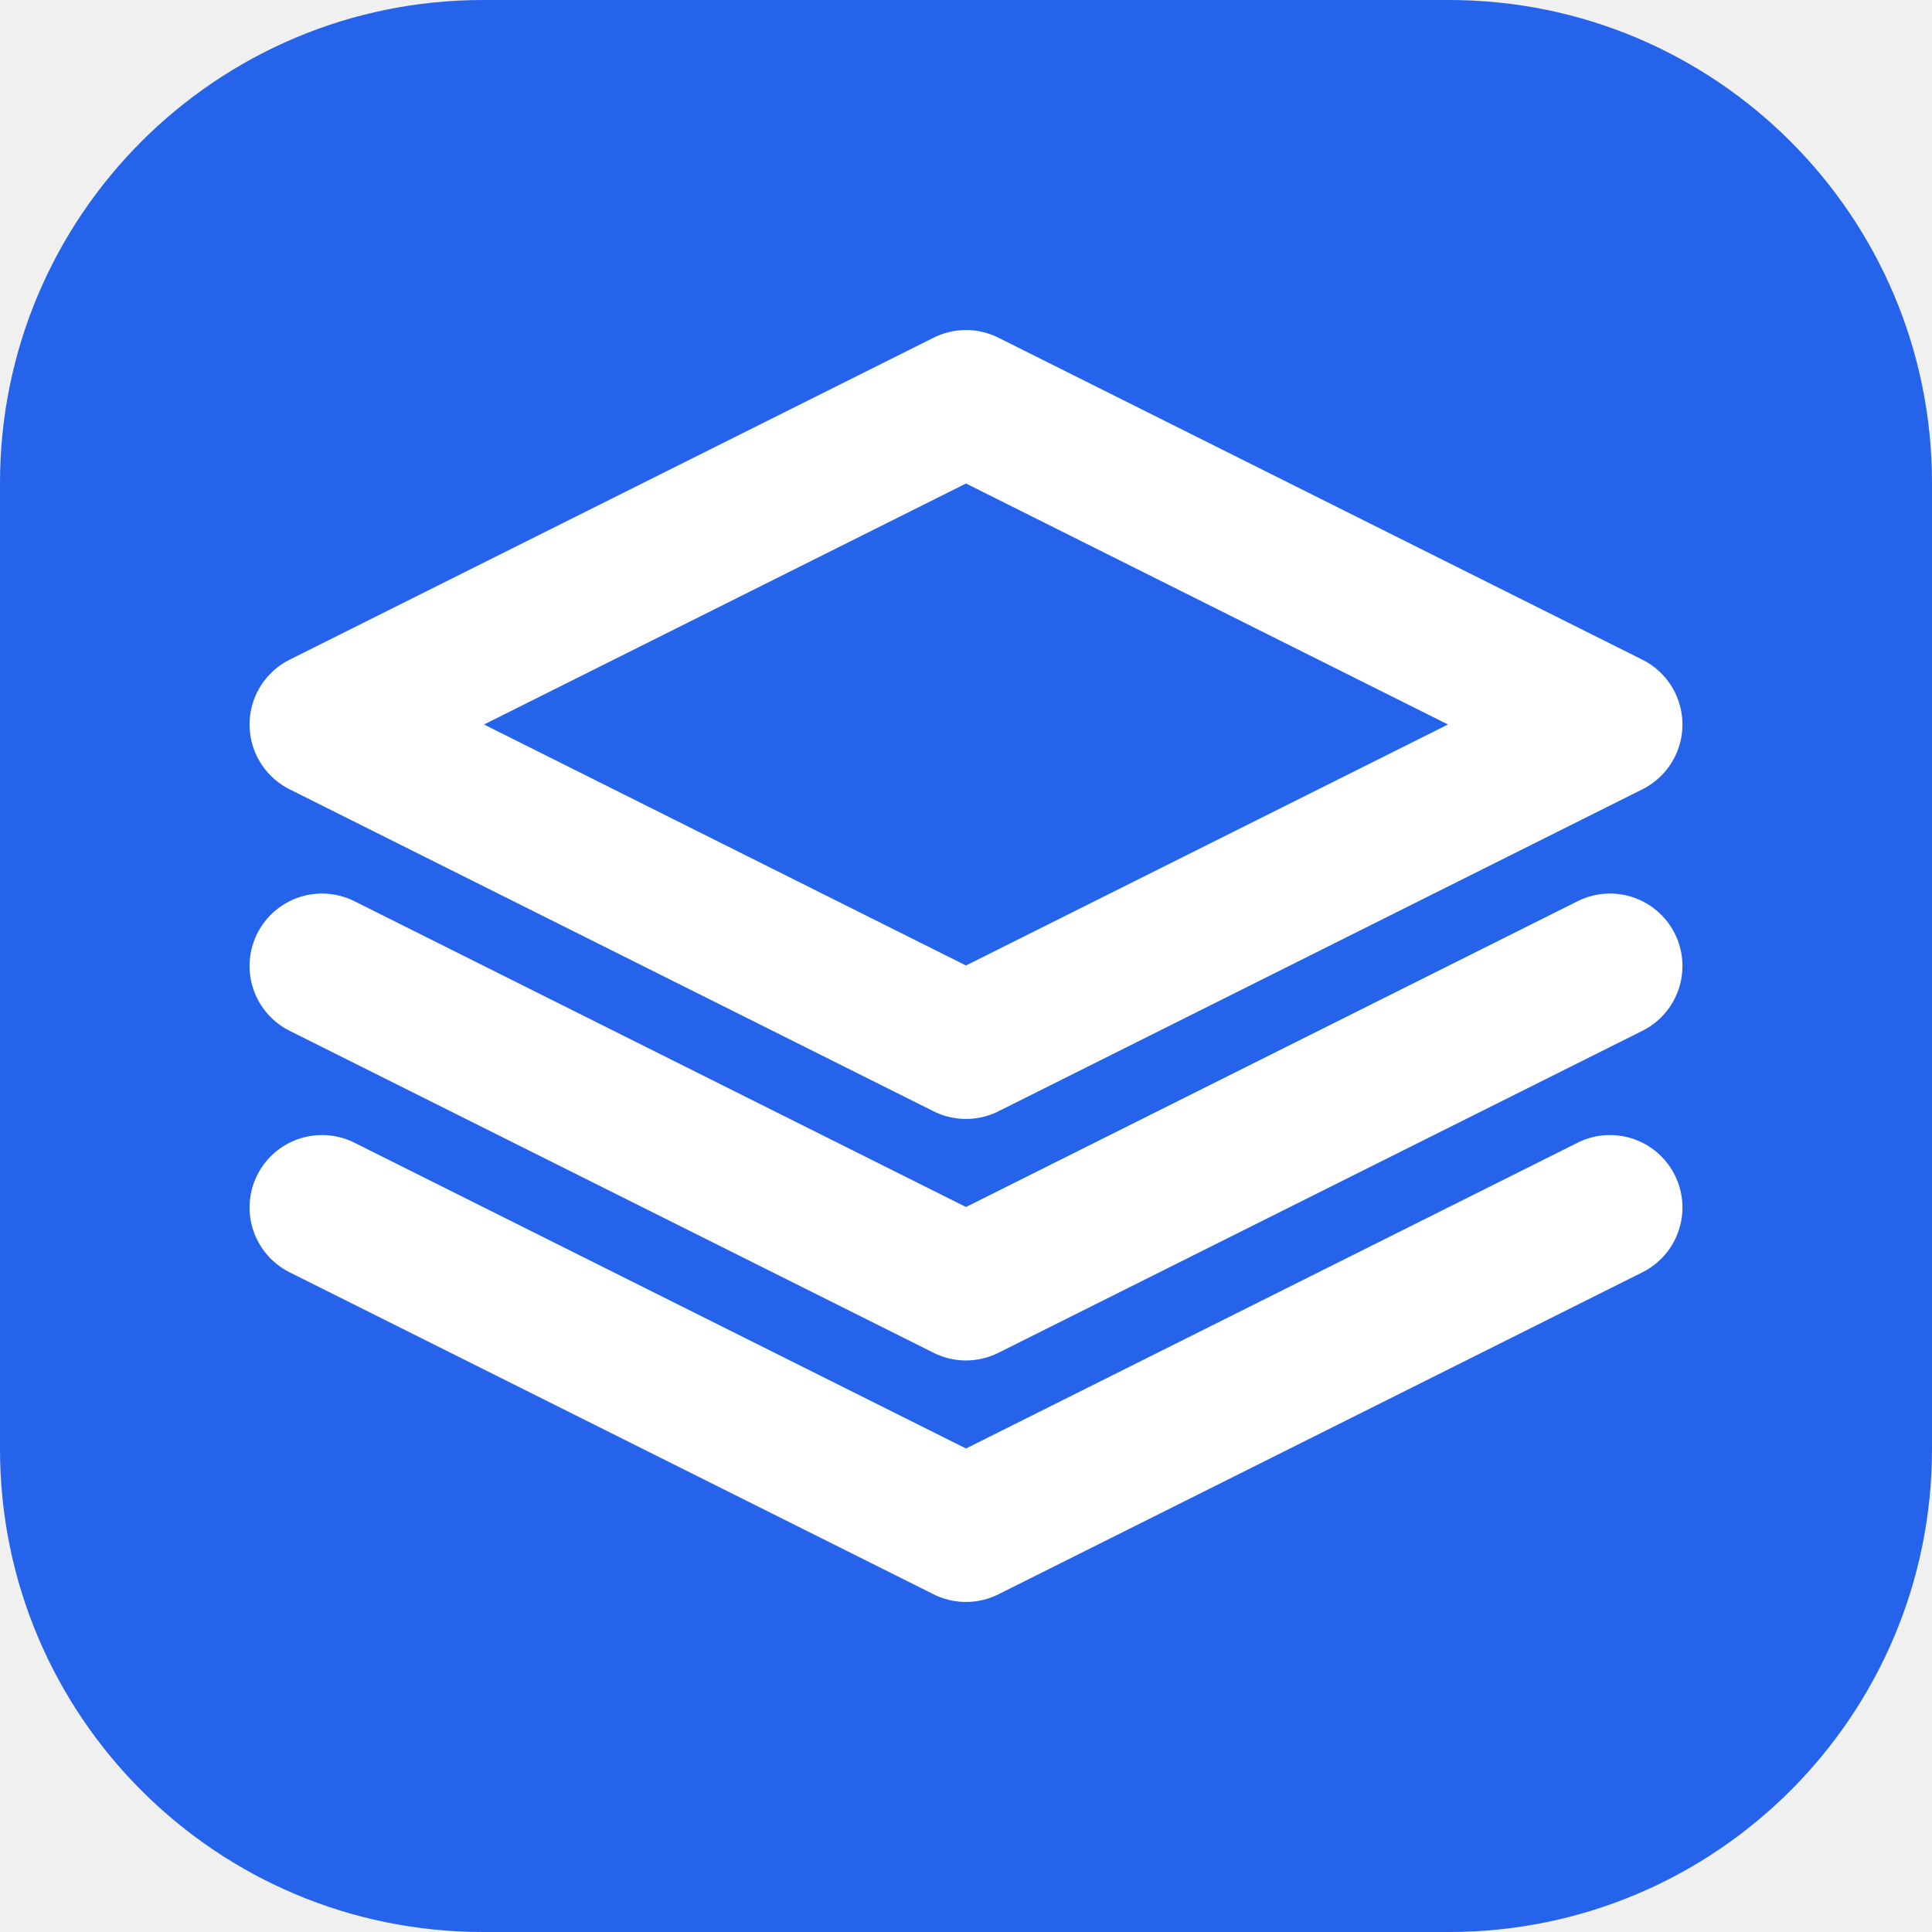
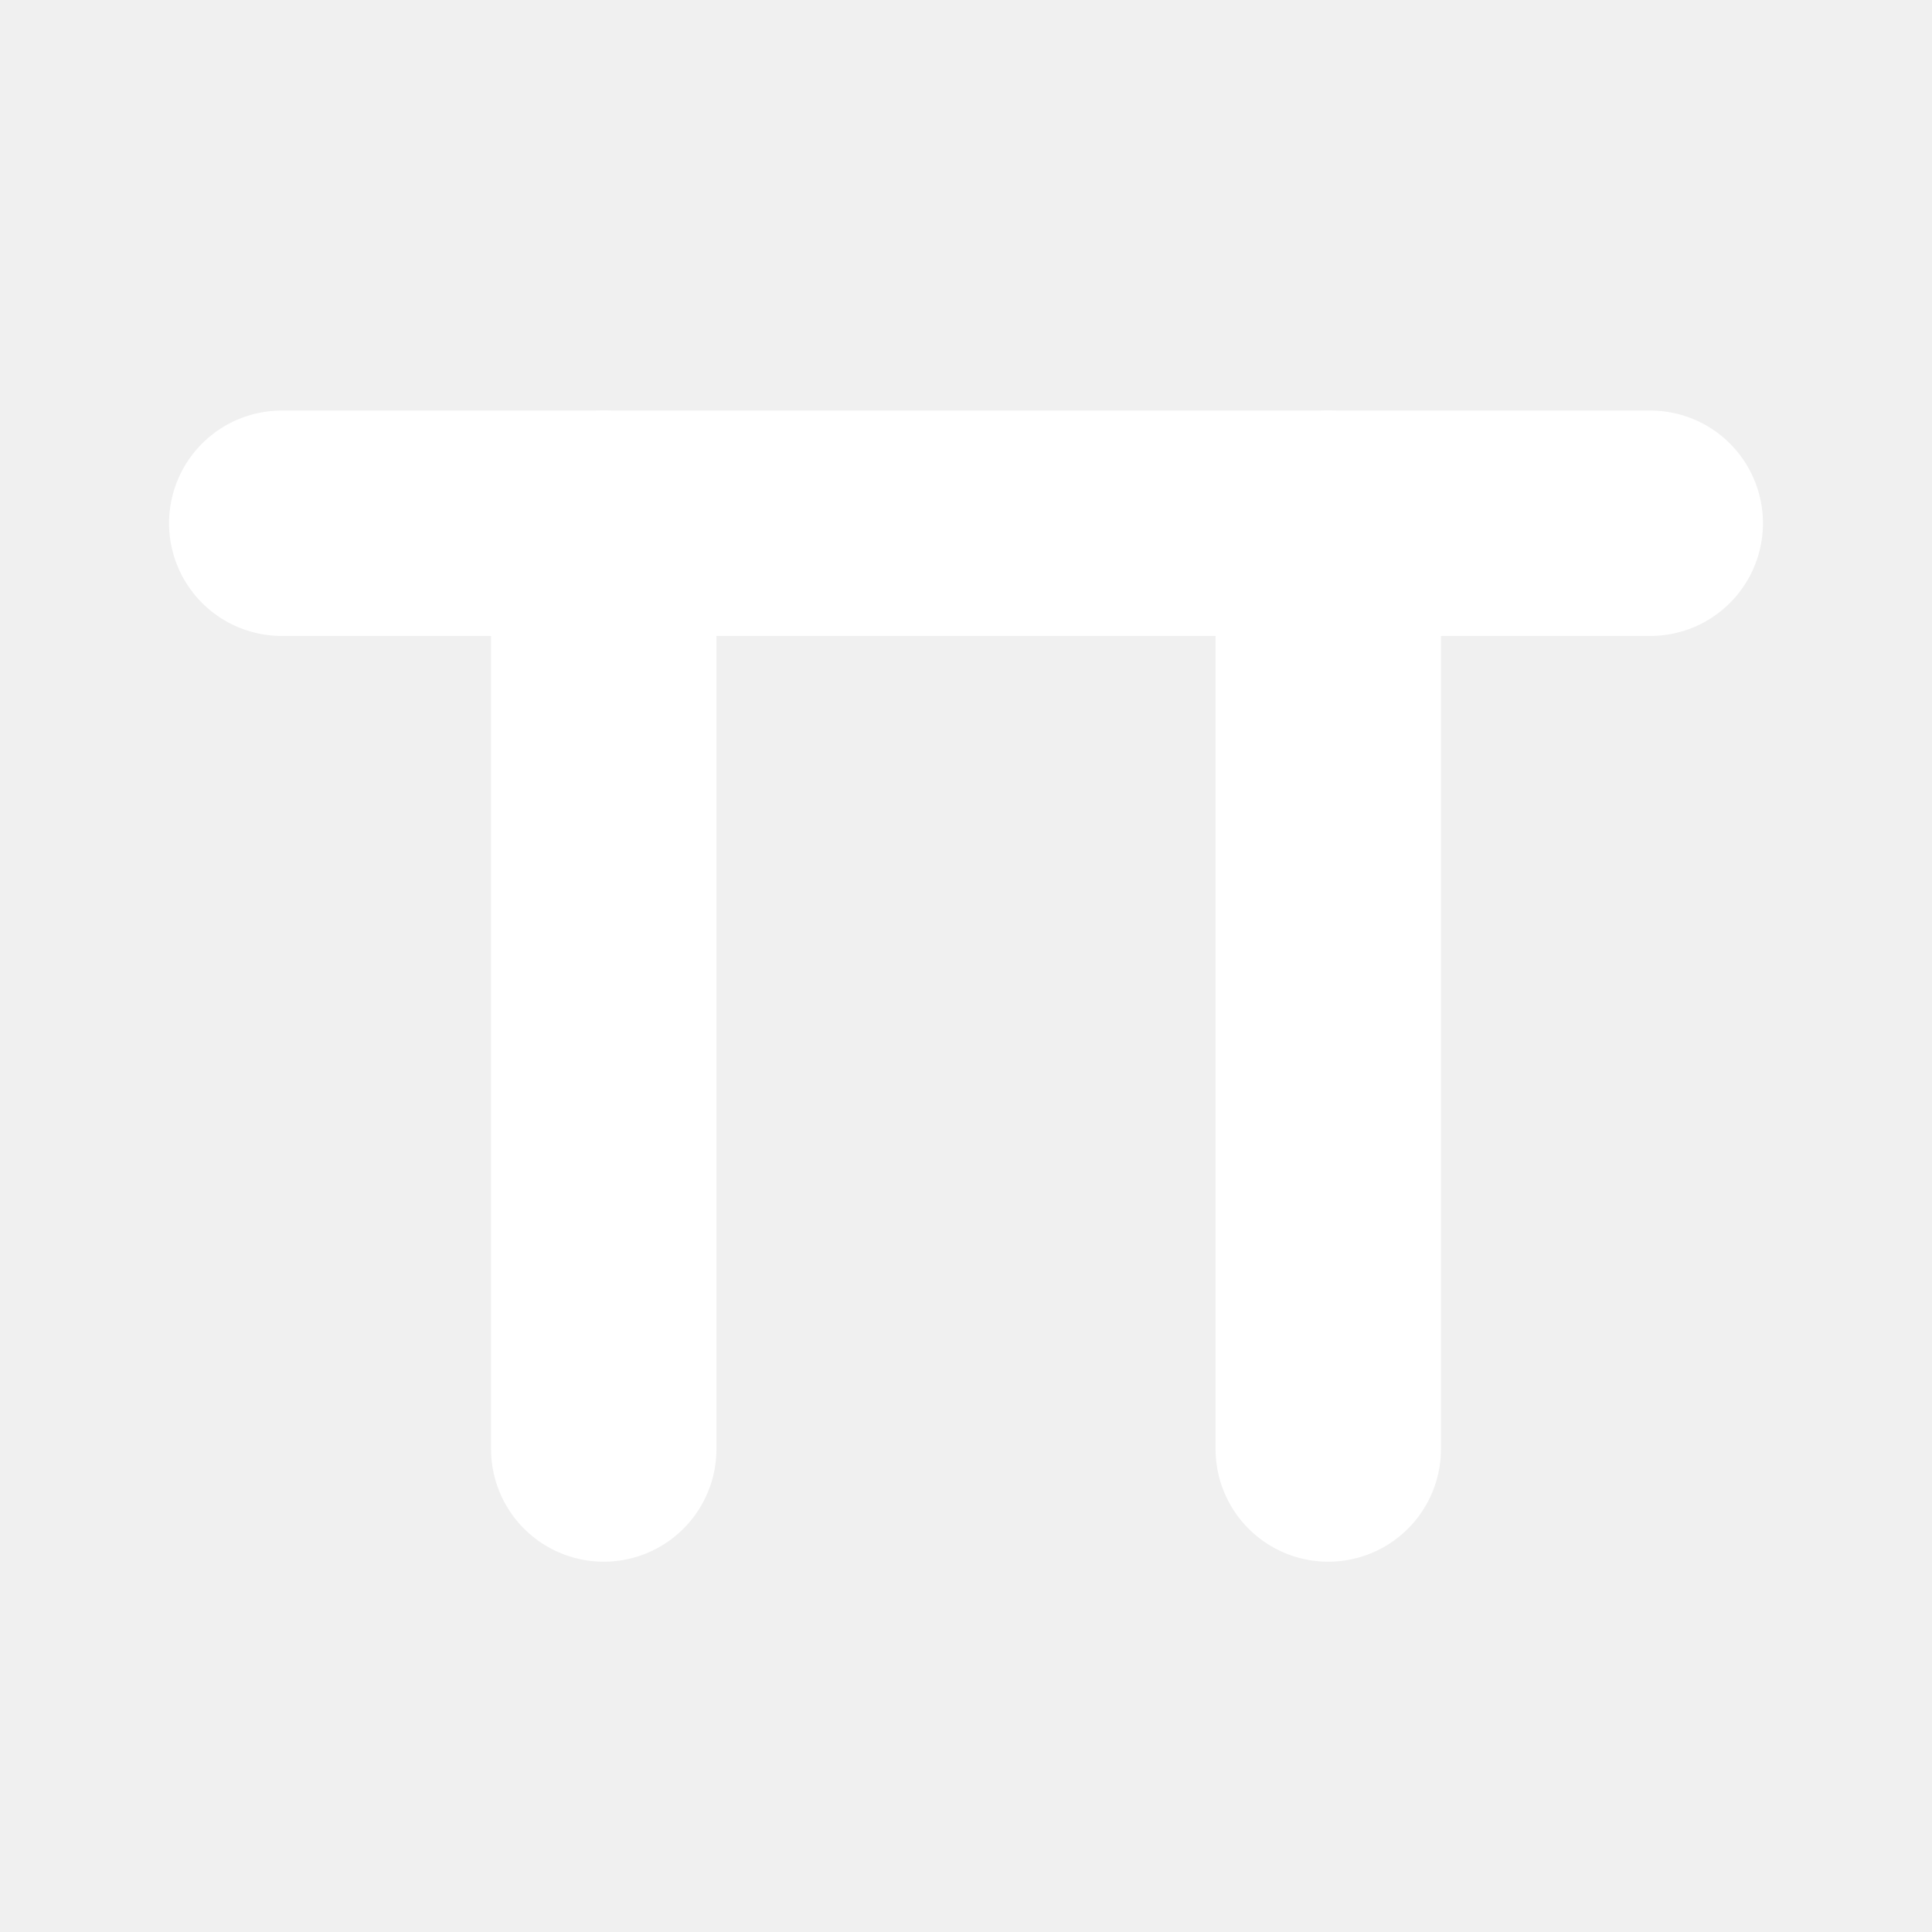
<svg xmlns="http://www.w3.org/2000/svg" viewBox="0 0 24 24">
-   <rect width="24" height="24" rx="6" fill="#2563eb" />
-   <path d="M12 5L4 9l8 4 8-4-8-4zM4 15l8 4 8-4M4 12l8 4 8-4" fill="none" stroke="#ffffff" stroke-width="1.8" stroke-linecap="round" stroke-linejoin="round" />
+   <g fill="none" stroke="#ffffff" stroke-width="2.8" stroke-linecap="round" stroke-linejoin="round">
+     <path d="M3.5 6.5h17" />
+     <path d="M7.5 6.5v11.5" />
+     <path d="M16.5 6.5v11.5" />
+   </g>
</svg>
